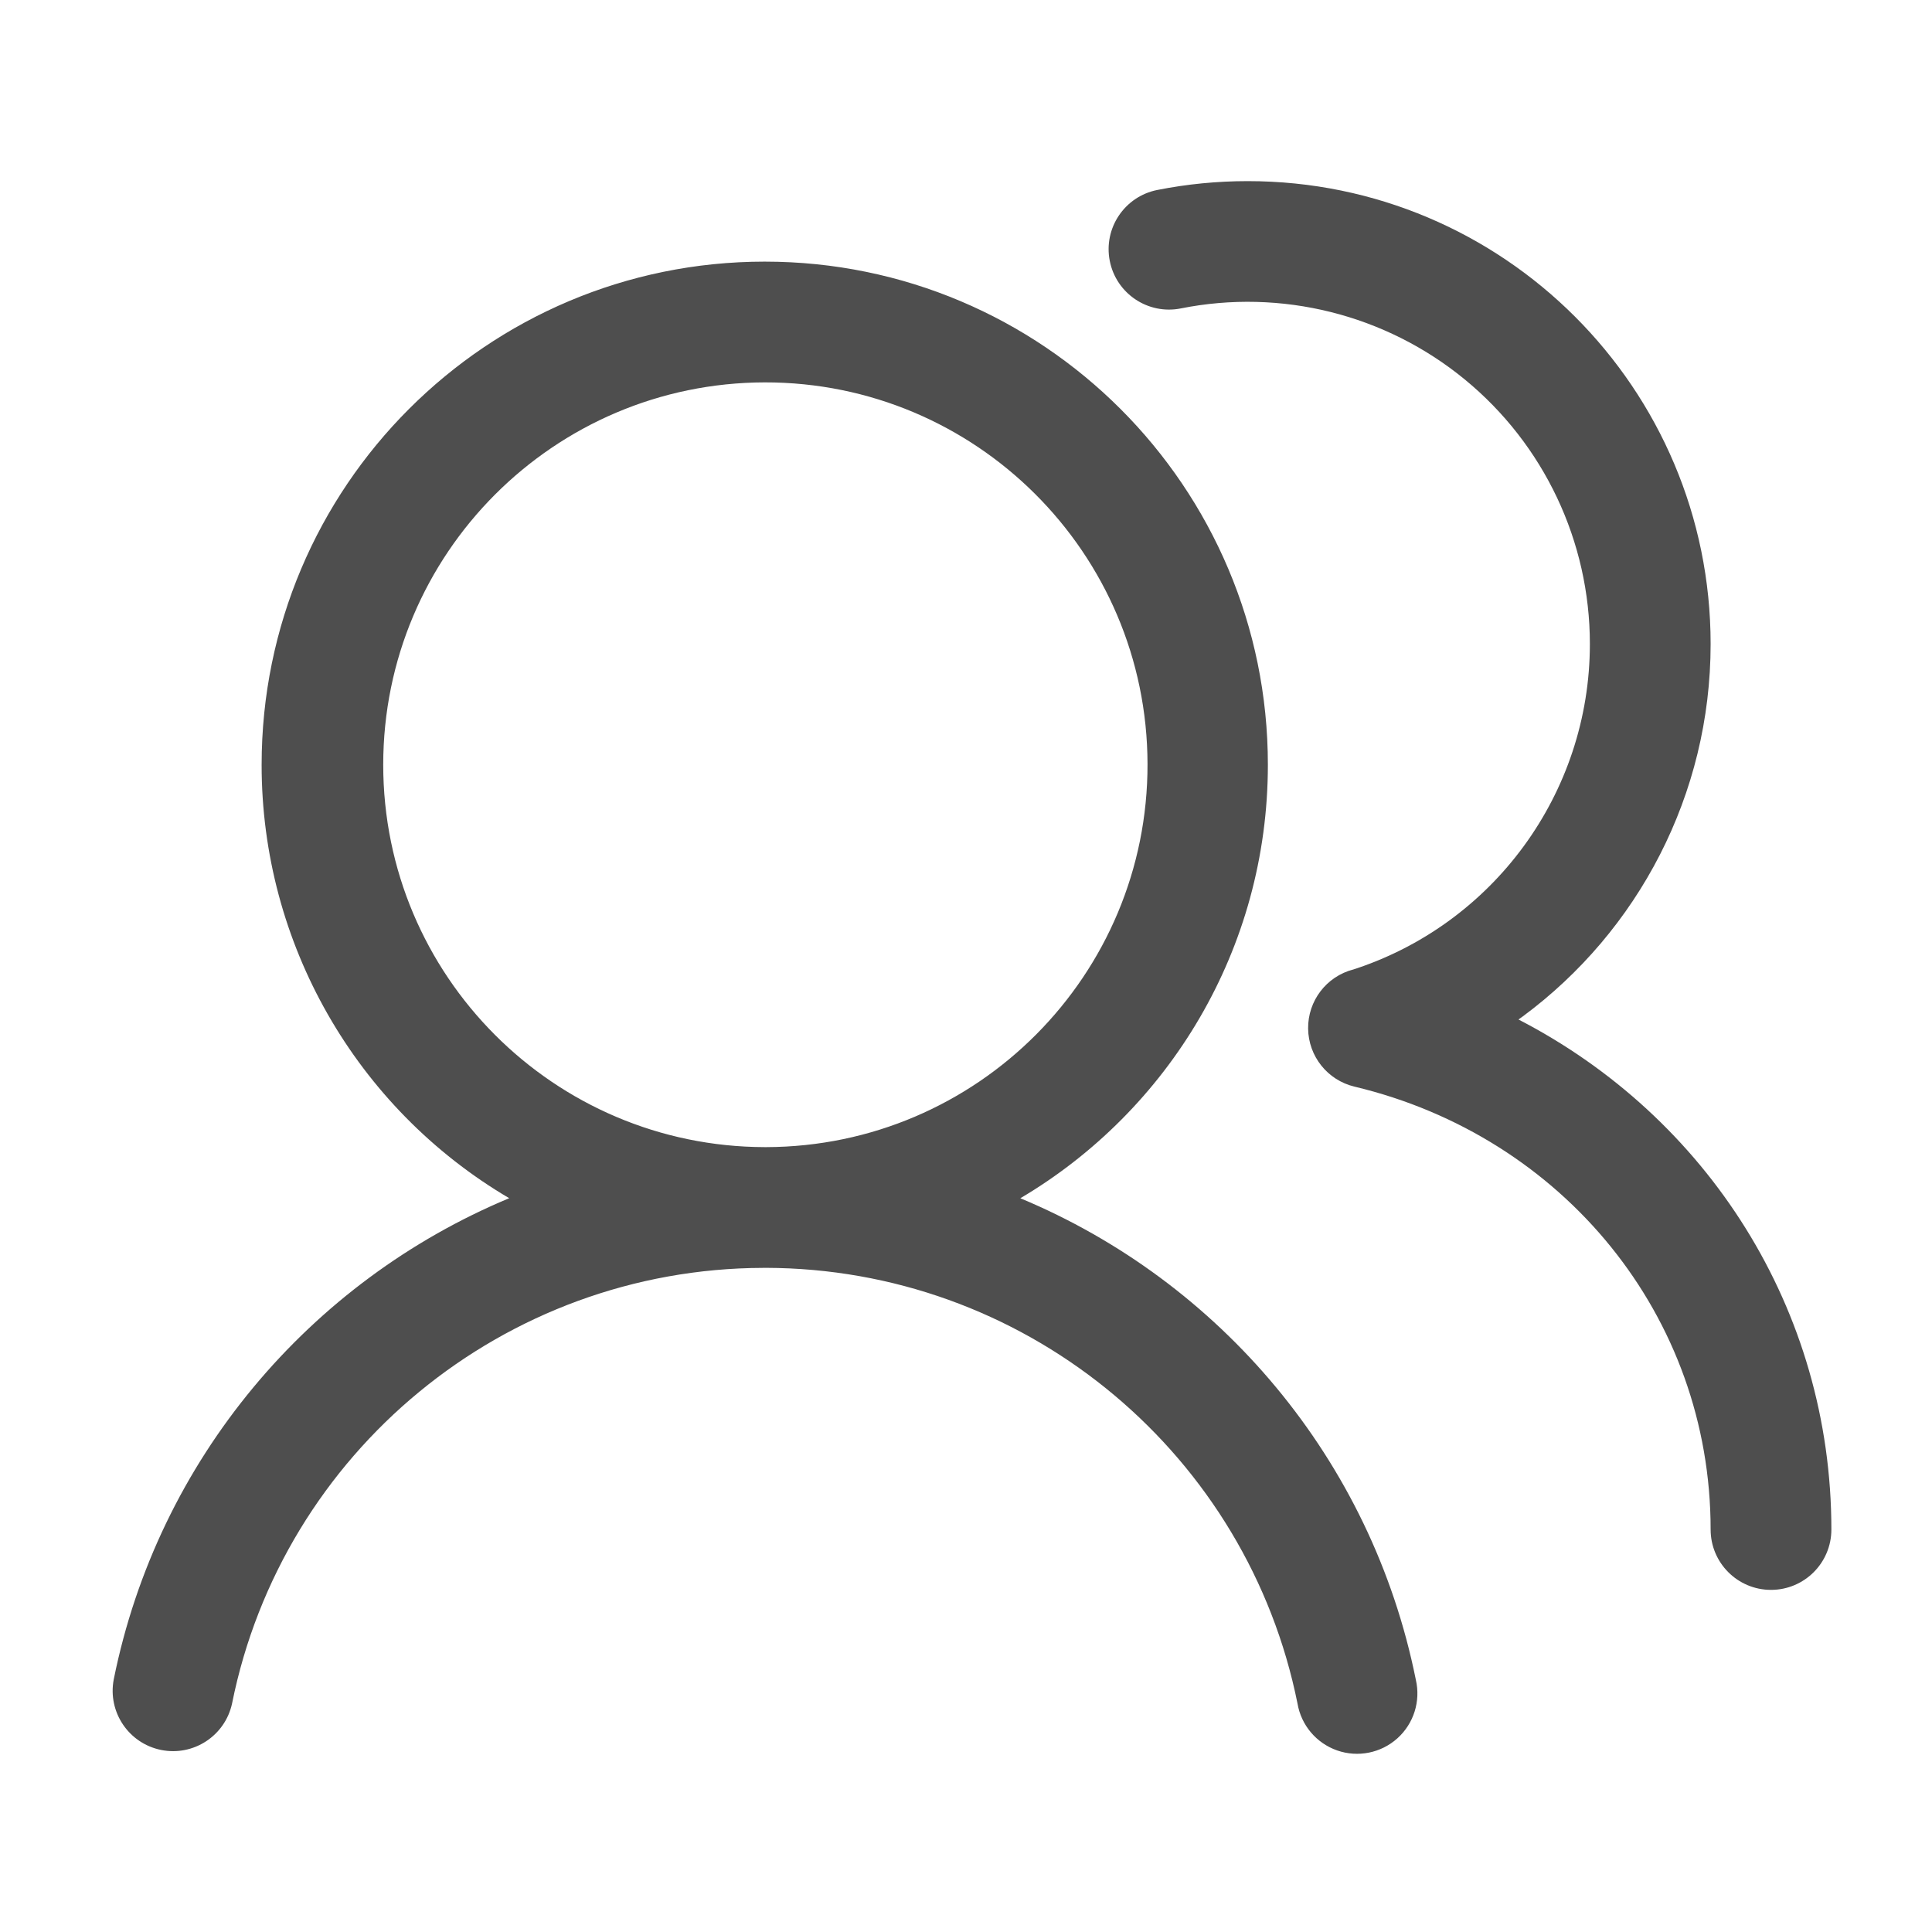
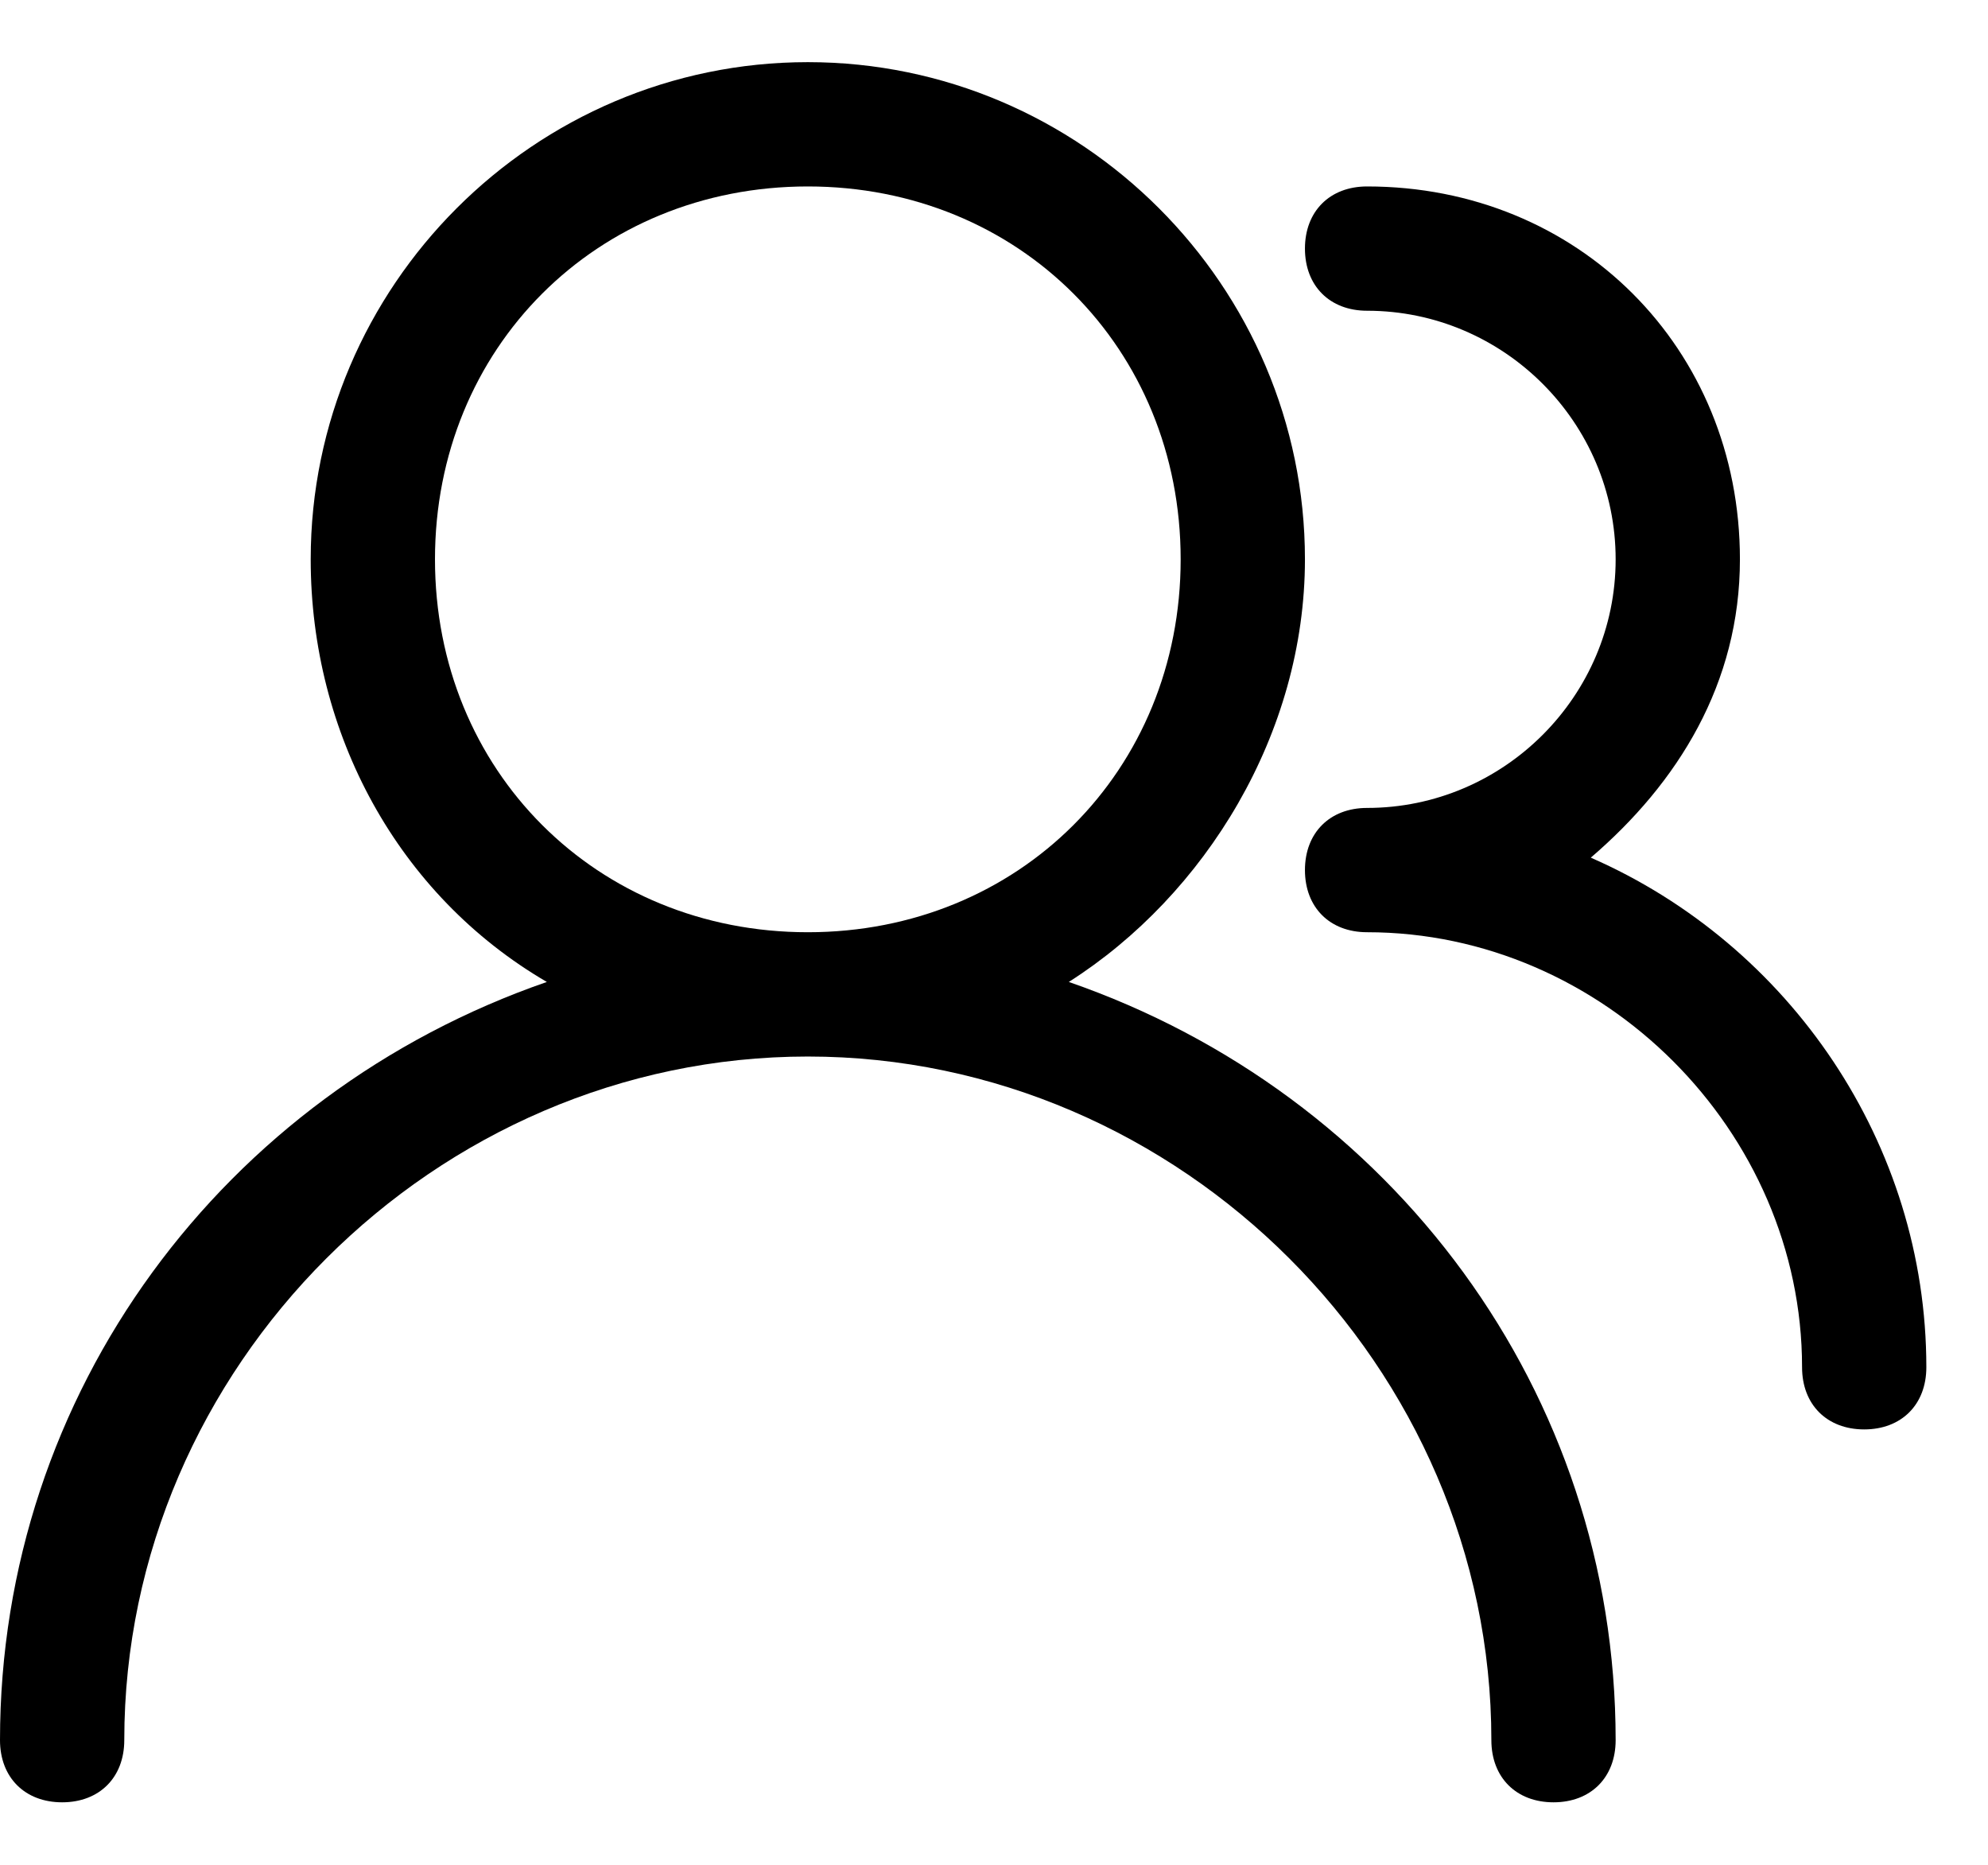
- <svg xmlns="http://www.w3.org/2000/svg" t="1665476291654" class="icon" viewBox="0 0 1024 1024" version="1.1" p-id="2634" width="200" height="200">
-   <path d="M405.333 138.667c147.285 0 266.667 119.381 266.667 266.667 0 97.835-52.693 183.36-131.2 229.76 105.664 44.053 186.133 138.347 209.621 255.211a32 32 0 1 1-62.72 12.587c-26.389-131.157-140.672-227.627-275.499-230.827l-6.315-0.085L405.333 672h-0.853c-137.387 0.384-254.699 97.749-281.472 230.827a32 32 0 0 1-62.741-12.608c23.488-116.821 103.979-211.072 209.621-255.147A266.453 266.453 0 0 1 138.667 405.333c0-147.285 119.381-266.667 266.667-266.667z m256-42.667c135.488 0 245.333 109.845 245.333 245.333 0 79.787-38.443 152.128-99.456 197.312l-2.389 1.707C904.725 591.893 970.667 693.76 970.667 810.667a32 32 0 0 1-64 0c0-113.045-78.08-208.299-188.757-234.731a32 32 0 0 1-0.704-62.08l-1.237 0.427A181.419 181.419 0 0 0 842.667 341.333a181.333 181.333 0 0 0-216.853-177.856 32 32 0 0 1-12.437-62.784c15.68-3.115 31.723-4.693 47.957-4.693z m-256 106.667a202.667 202.667 0 0 0 0 405.333l-0.811-0.021 0.811 0.021h0.811A202.667 202.667 0 0 0 405.333 202.667z" fill="#4E4E4E" p-id="2635" />
+ <svg xmlns="http://www.w3.org/2000/svg" t="1665708253735" class="icon" viewBox="0 0 1092 1024" version="1.1" p-id="1506" width="213.281" height="200">
+   <path d="M587.093 539.307c75.093-47.787 129.707-136.533 129.707-232.107 0-150.187-122.88-273.067-273.067-273.067s-273.067 122.88-273.067 273.067c0 95.573 47.787 184.32 129.707 232.107C122.88 600.747 0 764.587 0 955.733c0 20.48 13.653 34.133 34.133 34.133s34.133-13.653 34.133-34.133c0-204.8 170.667-375.467 375.467-375.467S819.2 750.933 819.2 955.733c0 20.48 13.653 34.133 34.133 34.133s34.133-13.653 34.133-34.133c0-191.147-122.88-354.987-300.373-416.427z m-143.36-27.307c-116.053 0-204.8-88.747-204.8-204.8s88.747-204.8 204.8-204.8 204.8 88.747 204.8 204.8-88.747 204.8-204.8 204.8z" p-id="1507" />
+   <path d="M873.813 471.04c47.787-40.96 81.92-95.573 81.92-163.84 0-116.053-88.747-204.8-204.8-204.8-20.48 0-34.133 13.653-34.133 34.133s13.653 34.133 34.133 34.133c75.093 0 136.533 61.44 136.533 136.533s-61.44 136.533-136.533 136.533c-20.48 0-34.133 13.653-34.133 34.133s13.653 34.133 34.133 34.133c129.707 0 238.933 109.227 238.933 238.933 0 20.48 13.653 34.133 34.133 34.133s34.133-13.653 34.133-34.133c0-122.88-75.093-232.107-184.32-279.893z" p-id="1508" />
</svg>
